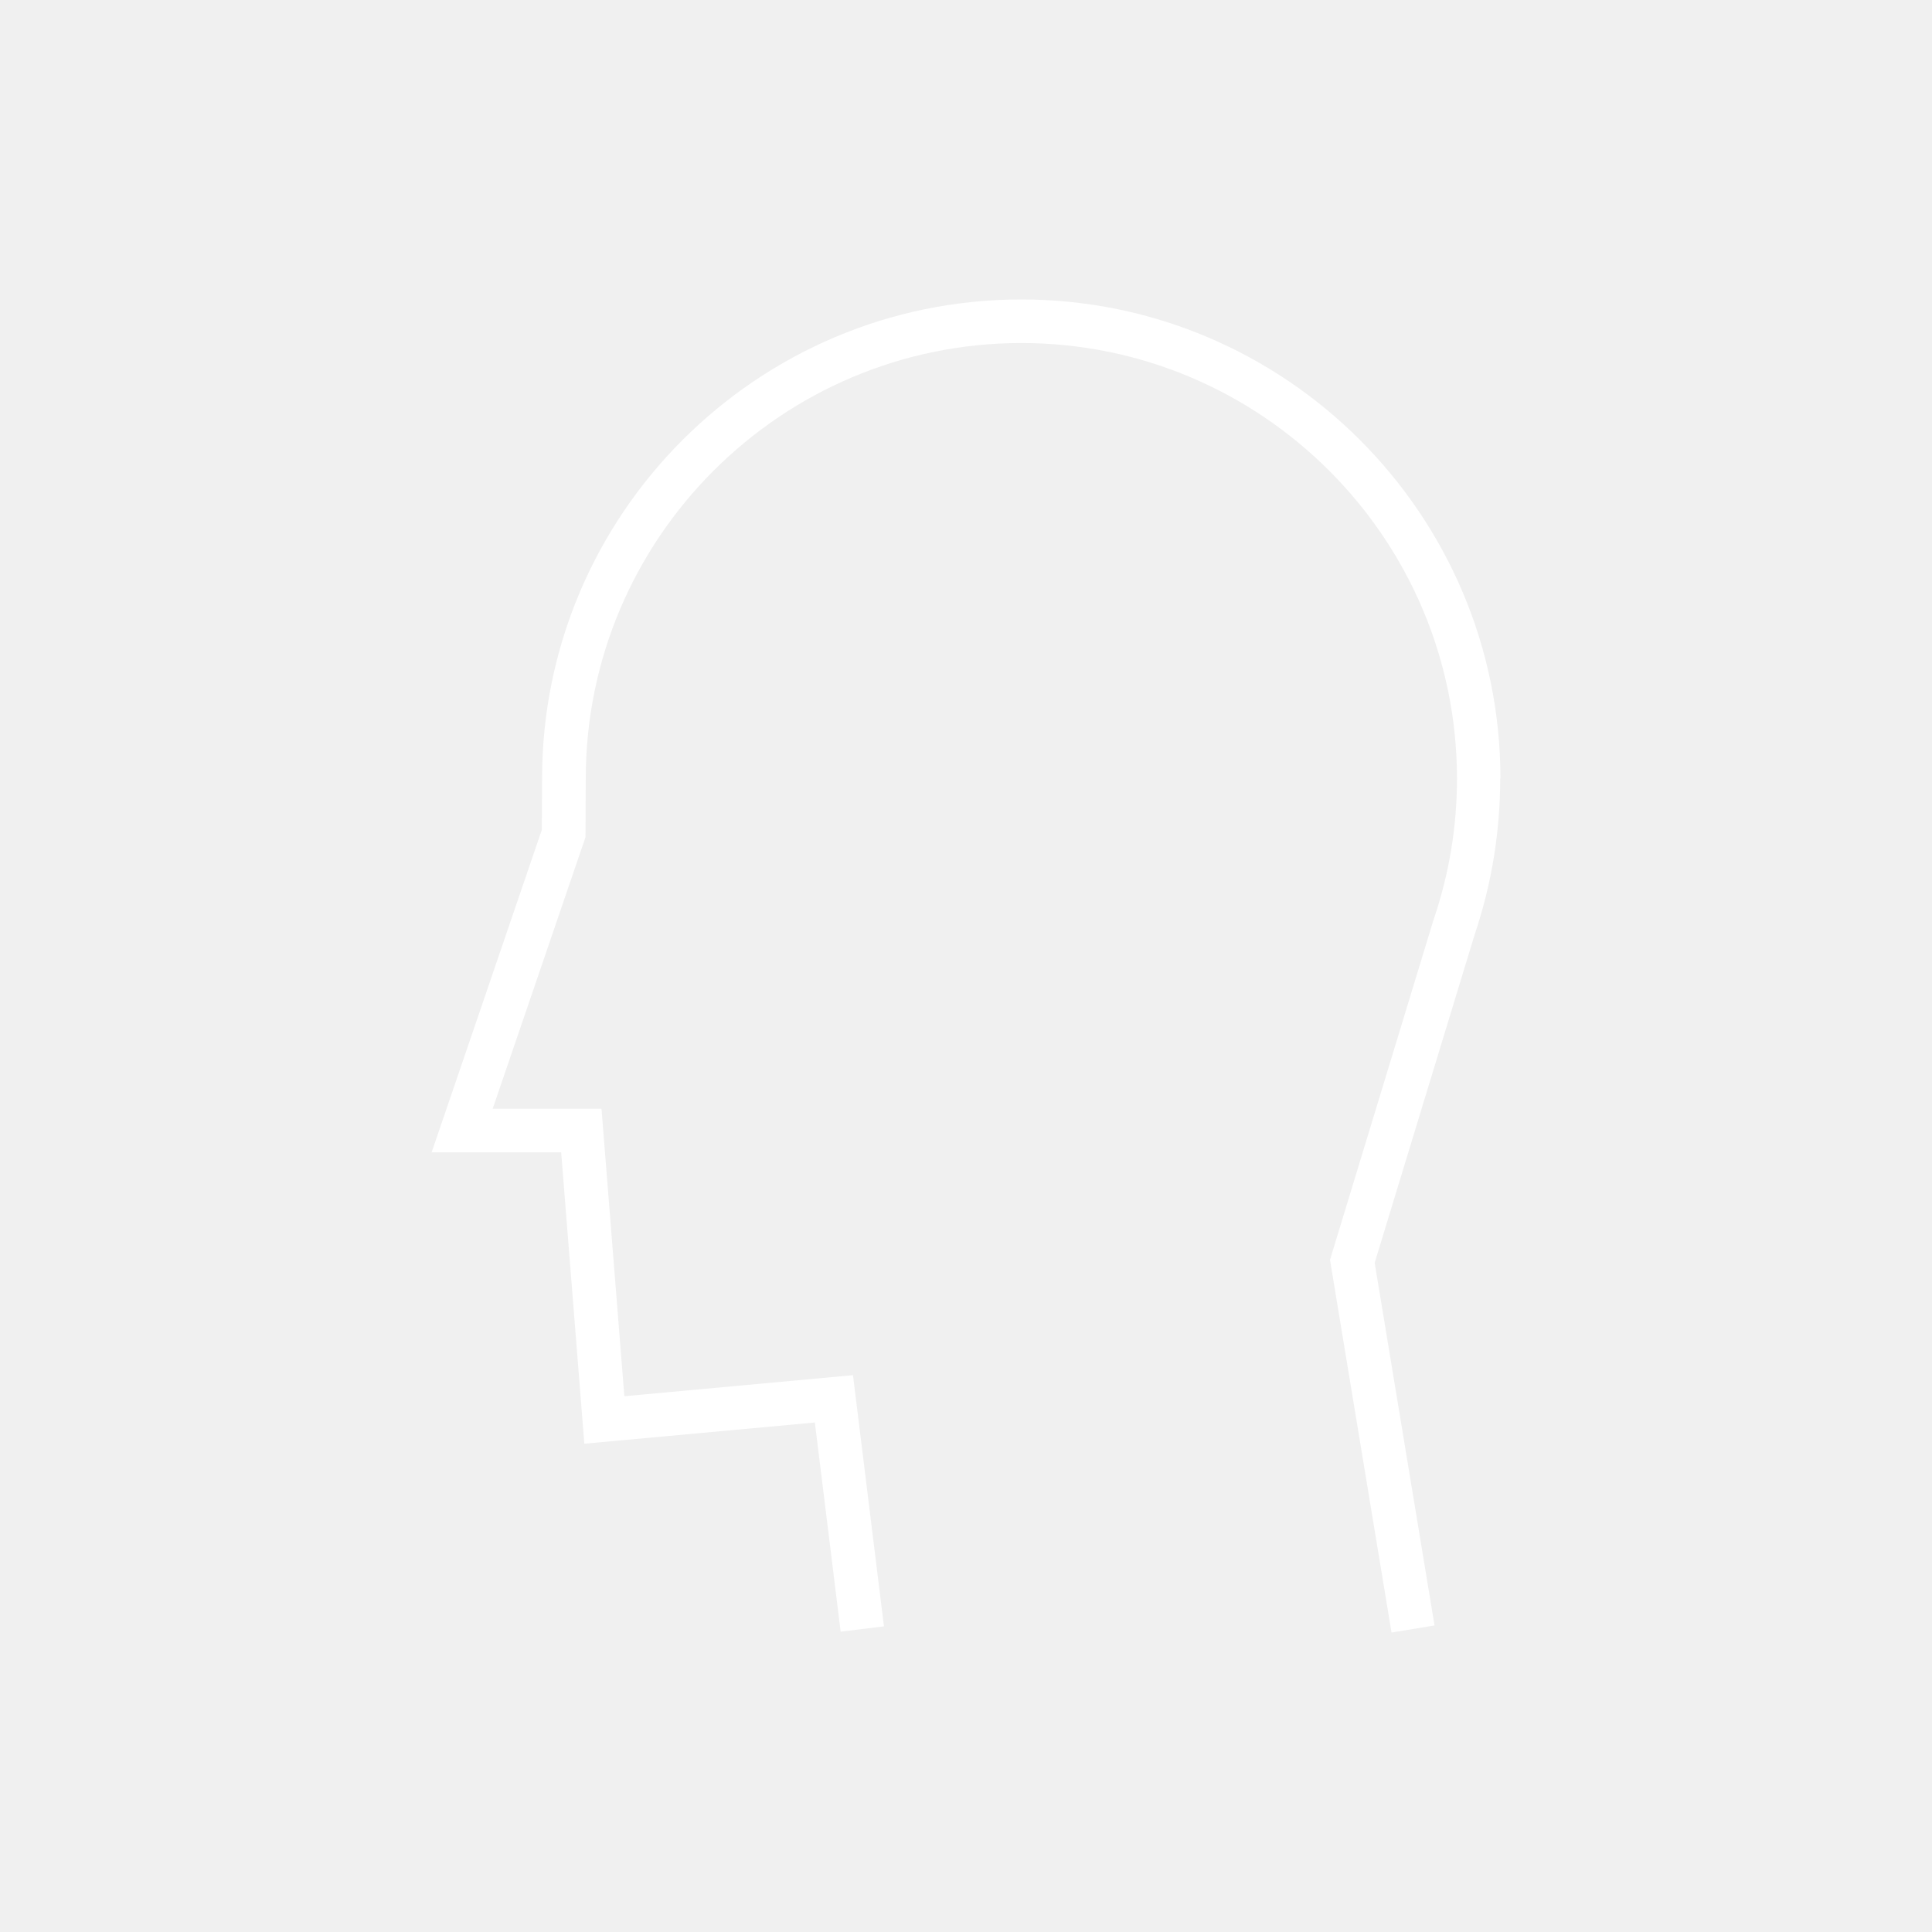
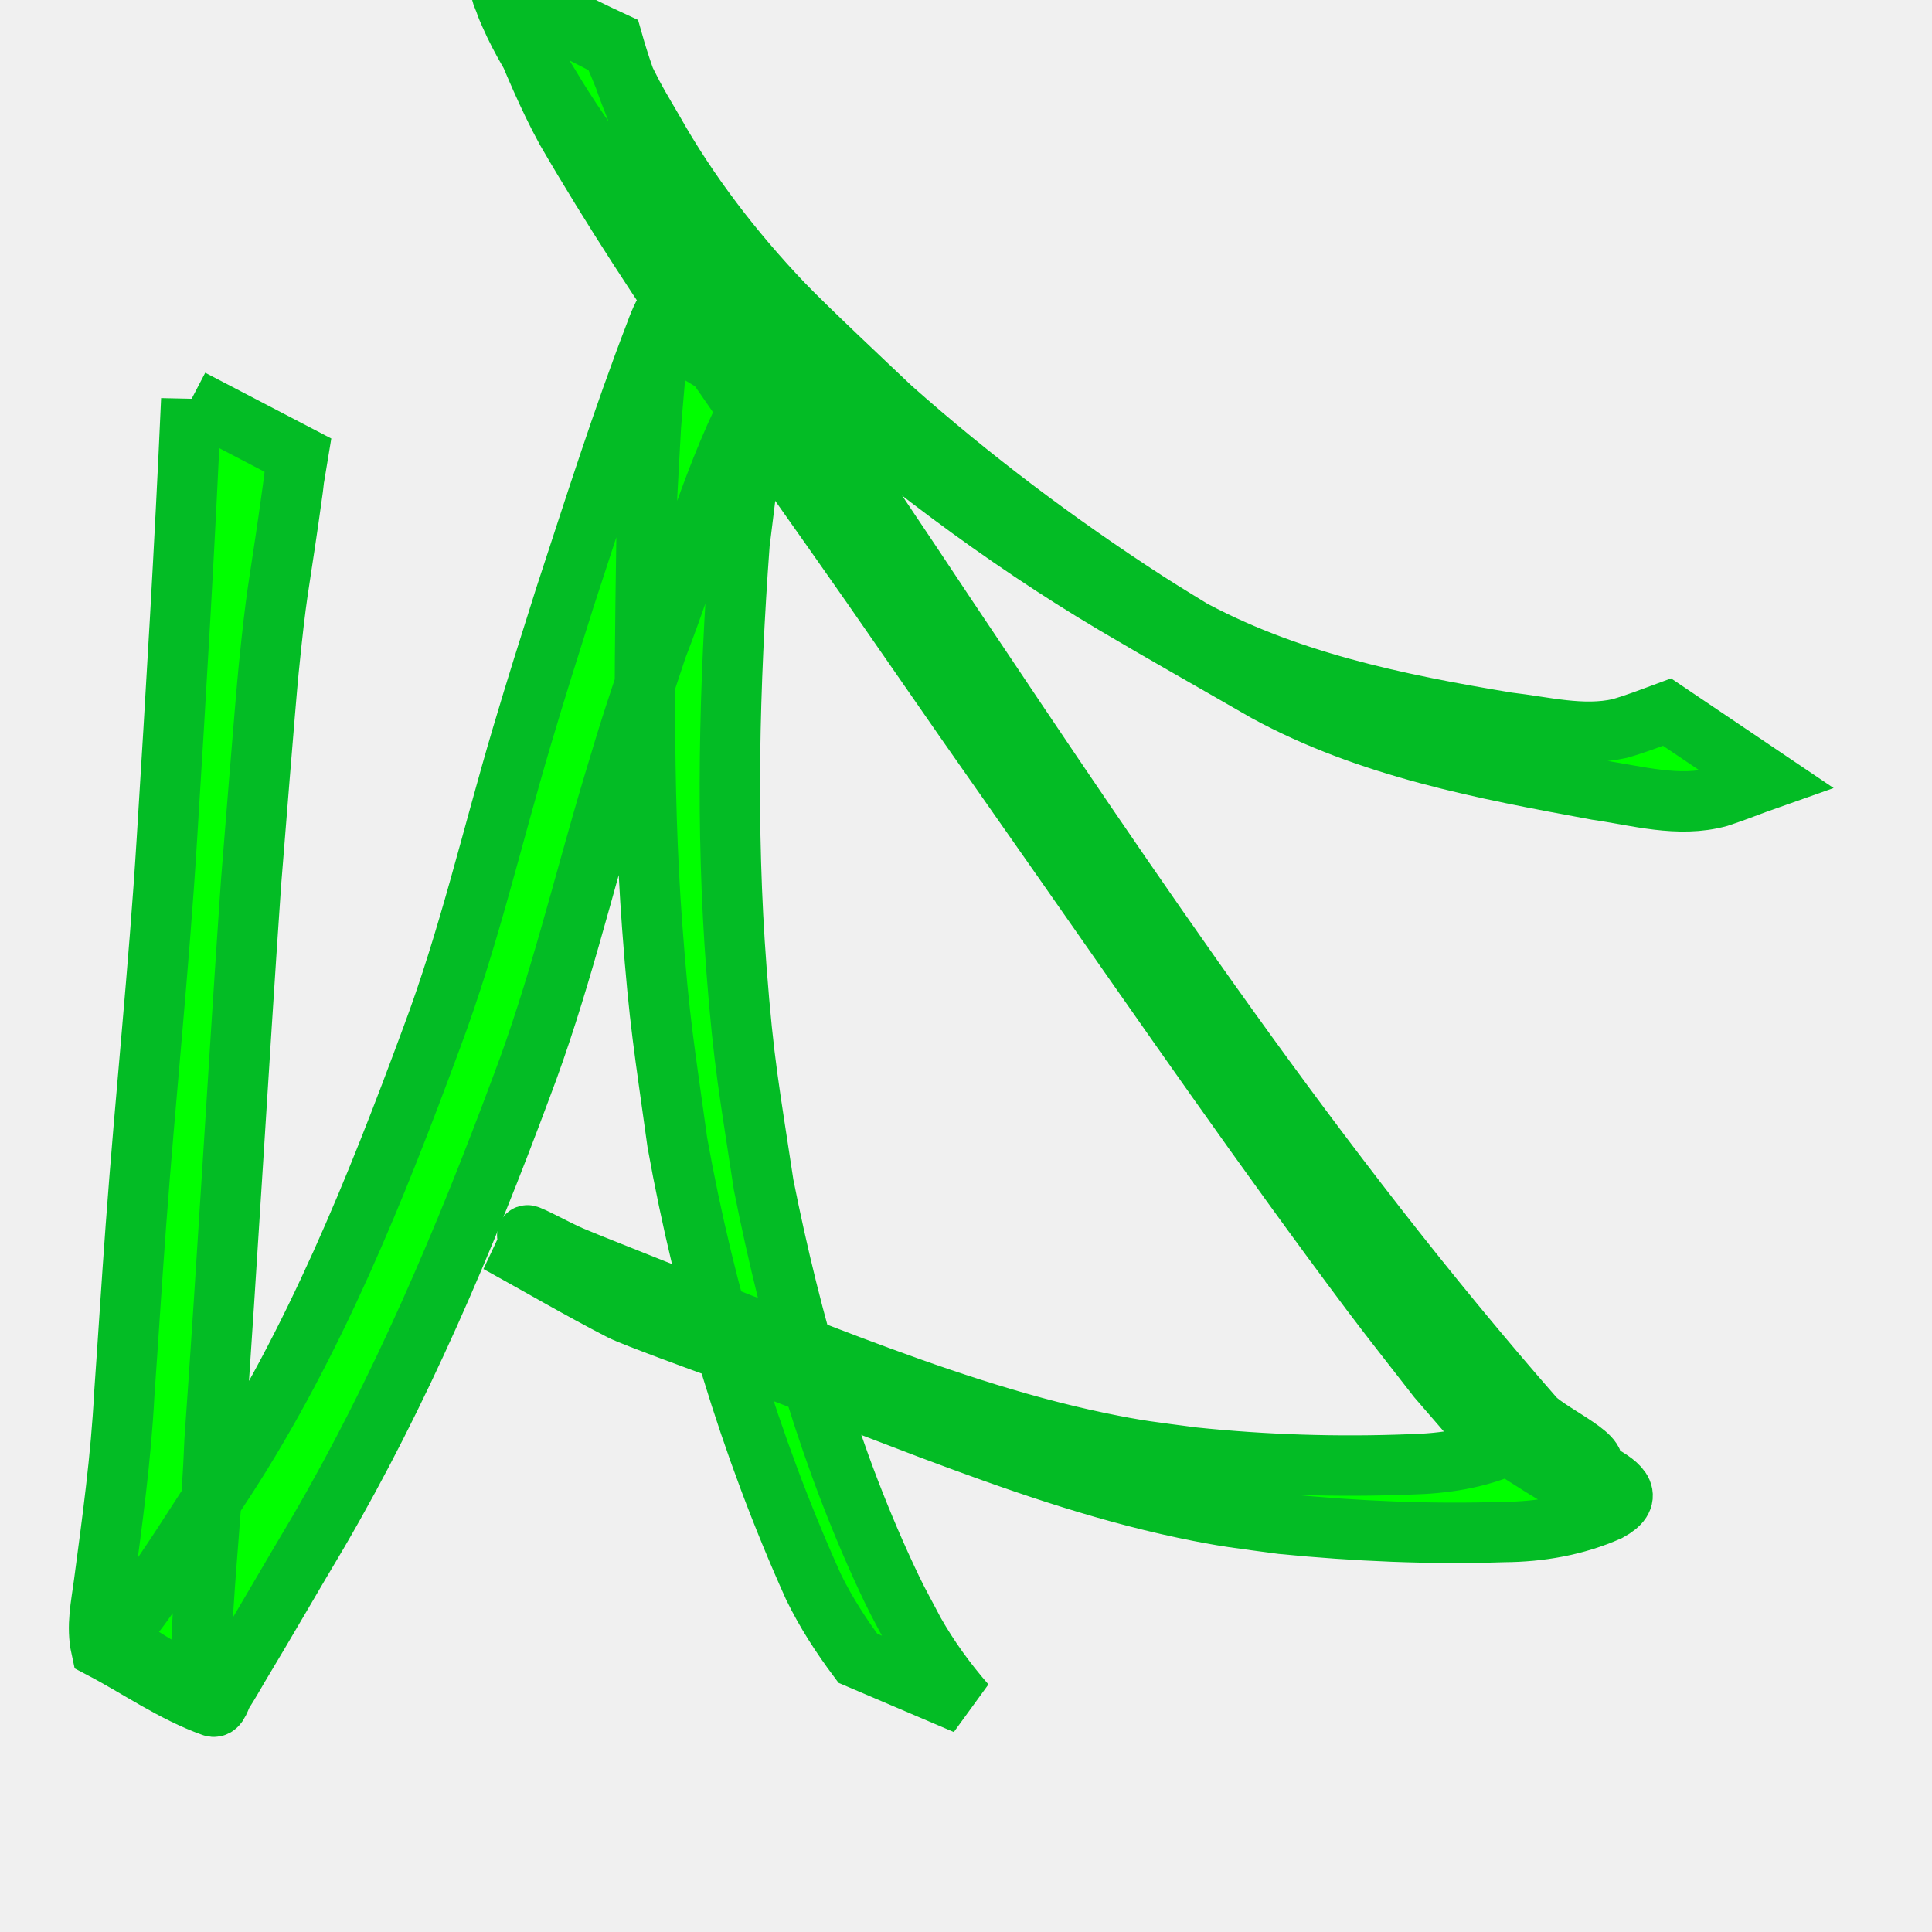
- <svg xmlns="http://www.w3.org/2000/svg" id="svg3615" height="100" width="100" version="1.1" viewBox="0 0 100 100">
-   <g id="g3617">
-     <g id="g3621" fill="#fff" transform="translate(50 50) scale(.69) translate(-50 -50)">
-       <svg id="svg3623" xml:space="preserve" version="1.1" y="0px" x="0px" enable-background="new 85 81.292 30 37.415" viewBox="85 81.292 30 37.415" fill="#ffffff">
-         <path id="path3625" d="m115 94.741c0-7.416-6.033-13.449-13.448-13.449-7.417 0-13.451 6.034-13.45 13.446l-0.008 1.442-3.092 9.05h3.636l0.65 8.177 6.47-0.595 0.724 5.871 1.215-0.15-0.869-7.049-6.417 0.591-0.641-8.068h-3.055l2.605-7.621 0.008-1.645c0-6.741 5.485-12.226 12.227-12.226 6.741 0 12.225 5.484 12.225 12.226 0 1.354-0.221 2.687-0.663 3.979l-2.901 9.527 1.727 10.46 1.207-0.199-1.68-10.178 2.813-9.234c0.47-1.399 0.71-2.865 0.71-4.355z" />
-       </svg>
-     </g>
-   </g>
+ <svg xmlns="http://www.w3.org/2000/svg" width="32" height="32" viewBox="0 0 32 32" transform="translate(0, 32) scale(1, -1)" stroke="#03bc25" fill="none" version="1.1" id="svg30">
+   <defs id="defs34" />
+   <path style="fill:#00ff00" id="path42" d="M 3.168,25.384 C 3.061,22.955 2.915,20.526 2.764,18.099 2.633,15.96 2.407,13.828 2.25,11.69 2.181,10.76 2.124,9.83 2.058,8.9 2.004,7.851 1.86,6.813 1.722,5.773 1.673,5.4 1.595,5.067 1.675,4.701 2.29,4.379 2.866,3.969 3.52,3.735 3.614,3.701 3.647,3.891 3.702,3.974 3.792,4.111 3.871,4.255 3.955,4.396 4.398,5.131 4.824,5.875 5.264,6.612 6.632,8.956 7.692,11.458 8.636,13.997 c 0.616,1.619 1.014,3.307 1.509,4.964 0.33,1.106 0.381,1.234 0.737,2.31 0.553,1.42 0.935,2.911 1.666,4.256 0.209,0.518 0.074,0.024 0.055,0.032 -0.588,0.238 -1.076,0.738 -1.699,0.856 -0.173,0.033 -0.029,-0.351 -0.043,-0.526 -0.111,-1.32 -0.053,-0.495 -0.143,-2.1 -0.031,-2.38 -0.093,-4.765 0.085,-7.14 0.119,-1.599 0.2,-2.005 0.416,-3.573 0.454,-2.528 1.198,-5.01 2.252,-7.353 0.205,-0.423 0.458,-0.814 0.738,-1.189 0,0 1.786,-0.762 1.786,-0.762 v 0 c -0.323,0.37 -0.609,0.764 -0.852,1.193 -0.124,0.239 -0.257,0.473 -0.373,0.716 -1.013,2.119 -1.664,4.397 -2.122,6.694 -0.232,1.539 -0.33,2.004 -0.45,3.574 -0.179,2.343 -0.121,4.703 0.051,7.045 0.13,1.02 0.121,1.106 0.295,2.009 0.032,0.167 0.219,0.368 0.109,0.498 -1.299,1.538 -1.46,1.913 -1.795,0.984 C 10.303,25.043 9.839,23.574 9.358,22.109 9.09,21.26 8.892,20.641 8.638,19.783 8.148,18.127 7.76,16.44 7.153,14.821 6.22,12.292 5.207,9.774 3.735,7.503 3.262,6.791 2.815,6.054 2.306,5.366 2.212,5.24 2.117,5.115 2.013,4.997 1.974,4.953 1.832,4.92 1.879,4.884 2.381,4.501 2.949,4.213 3.485,3.877 c -0.037,0.045 -0.095,0.08 -0.112,0.136 -0.059,0.188 -0.035,0.8 -0.03,0.914 0.049,1.067 0.171,2.131 0.21,3.198 0.219,3.083 0.392,6.169 0.605,9.252 0.039,0.485 0.238,2.993 0.292,3.533 0.132,1.313 0.158,1.302 0.327,2.473 0.166,1.149 0.021,0.248 0.158,1.078 0,0 -1.767,0.922 -1.767,0.922 z" />
+   <path style="fill:#00ff00" id="path50" d="m 8.249,11.419 c 0.679,-0.374 1.349,-0.767 2.038,-1.122 0.203,-0.105 1.485,-0.57 1.552,-0.595 1.189,-0.451 2.372,-0.918 3.562,-1.368 1.377,-0.517 2.769,-1.01 4.211,-1.315 0.685,-0.145 0.946,-0.168 1.625,-0.26 1.218,-0.12 2.447,-0.174 3.67,-0.134 0.601,0.004 1.187,0.106 1.736,0.348 0.824,0.448 -0.733,0.771 -1.623,1.371 -0.4,0.269 0.826,-0.857 1.275,-0.682 0.376,0.146 -0.58,0.56 -0.87,0.84 -3.615,4.128 -6.679,8.7 -9.725,13.253 -1.6,2.423 -3.281,4.801 -4.67,7.354 -0.354,0.706 -0.664,1.441 -0.88,2.203 -0.608,0.28 -1.196,0.61 -1.825,0.84 -0.06,0.022 0.019,-0.127 0.039,-0.188 0.024,-0.075 0.057,-0.147 0.089,-0.219 0.176,-0.402 0.405,-0.767 0.635,-1.141 0.633,-1.064 1.405,-2.048 2.258,-2.945 0.482,-0.507 1.336,-1.296 1.836,-1.767 1.642,-1.443 3.393,-2.78 5.276,-3.897 0.832,-0.493 1.675,-0.966 2.513,-1.45 1.7,-0.926 3.596,-1.282 5.477,-1.628 0.665,-0.095 1.355,-0.3 2.021,-0.117 0.269,0.087 0.531,0.195 0.798,0.289 0,0 -1.656,1.117 -1.656,1.117 v 0 c -0.26,-0.096 -0.519,-0.198 -0.786,-0.273 -0.614,-0.138 -1.248,0.031 -1.86,0.101 -1.845,0.306 -3.688,0.685 -5.343,1.602 0.145,-0.087 0.579,-0.353 0.436,-0.262 -0.357,0.227 -0.722,0.44 -1.077,0.67 -1.483,0.961 -2.9,2.026 -4.221,3.2 -0.364,0.345 -1.437,1.353 -1.8,1.735 -0.821,0.863 -1.557,1.819 -2.141,2.857 -0.207,0.356 -0.284,0.473 -0.454,0.818 -0.017,0.034 -0.209,0.532 -0.247,0.553 -0.597,0.319 -1.21,0.605 -1.816,0.908 0.15,-0.109 0.214,-0.364 0.279,-0.52 0.247,-0.592 0.489,-1.186 0.797,-1.749 1.521,-2.62 3.326,-5.057 5.057,-7.54 2.213,-3.191 0.842,-1.221 3.208,-4.603 1.665,-2.38 3.318,-4.771 5.06,-7.097 0.362,-0.483 0.739,-0.955 1.109,-1.433 1.282,-1.467 0.302,-0.509 2.775,-2.069 0.52,-0.328 -1.081,0.595 -1.581,0.953 -0.038,0.027 0.268,0.188 -0.02,0.016 -0.515,-0.232 -1.07,-0.314 -1.633,-0.328 -1.197,-0.047 -2.398,-0.009 -3.59,0.115 -0.677,0.09 -0.899,0.108 -1.582,0.251 -1.412,0.296 -2.777,0.77 -4.124,1.277 -1.209,0.459 -2.413,0.929 -3.614,1.411 -0.33,0.132 -0.661,0.261 -0.988,0.398 -0.231,0.097 -0.885,0.458 -0.687,0.305 0.416,-0.32 0.899,-0.542 1.348,-0.813 0,0 -1.867,0.73 -1.867,0.73 z" />
</svg>
